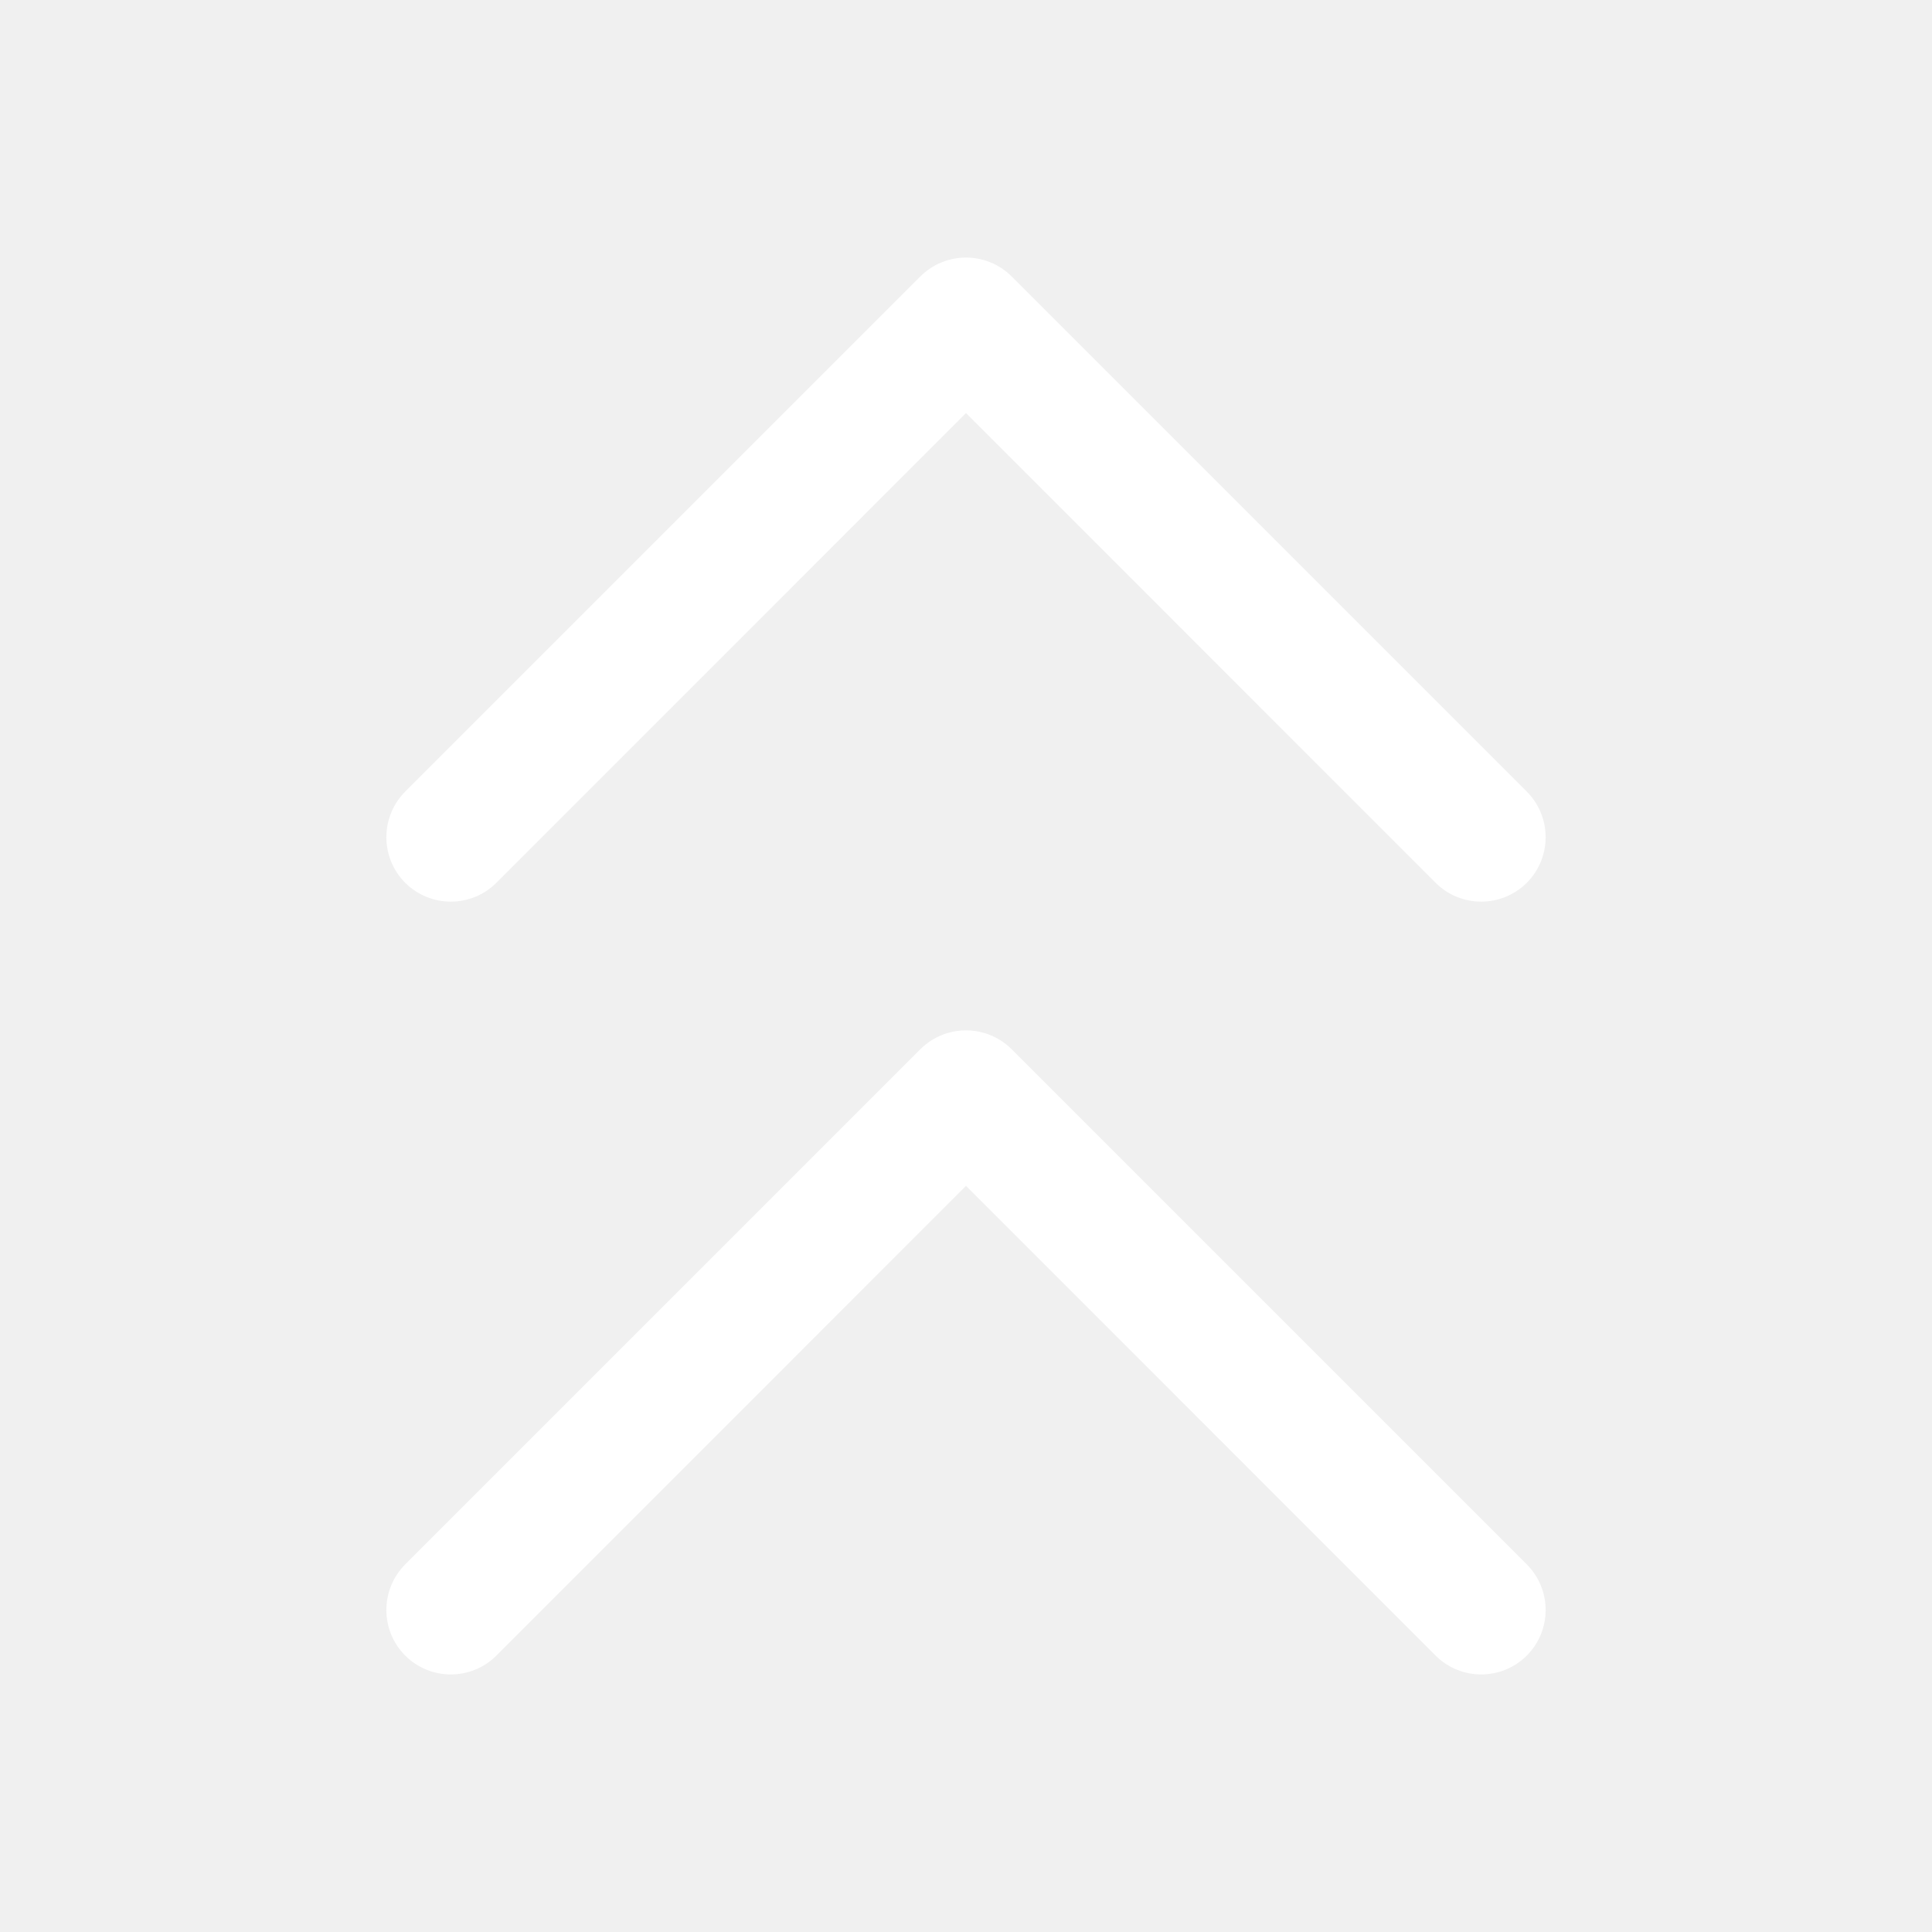
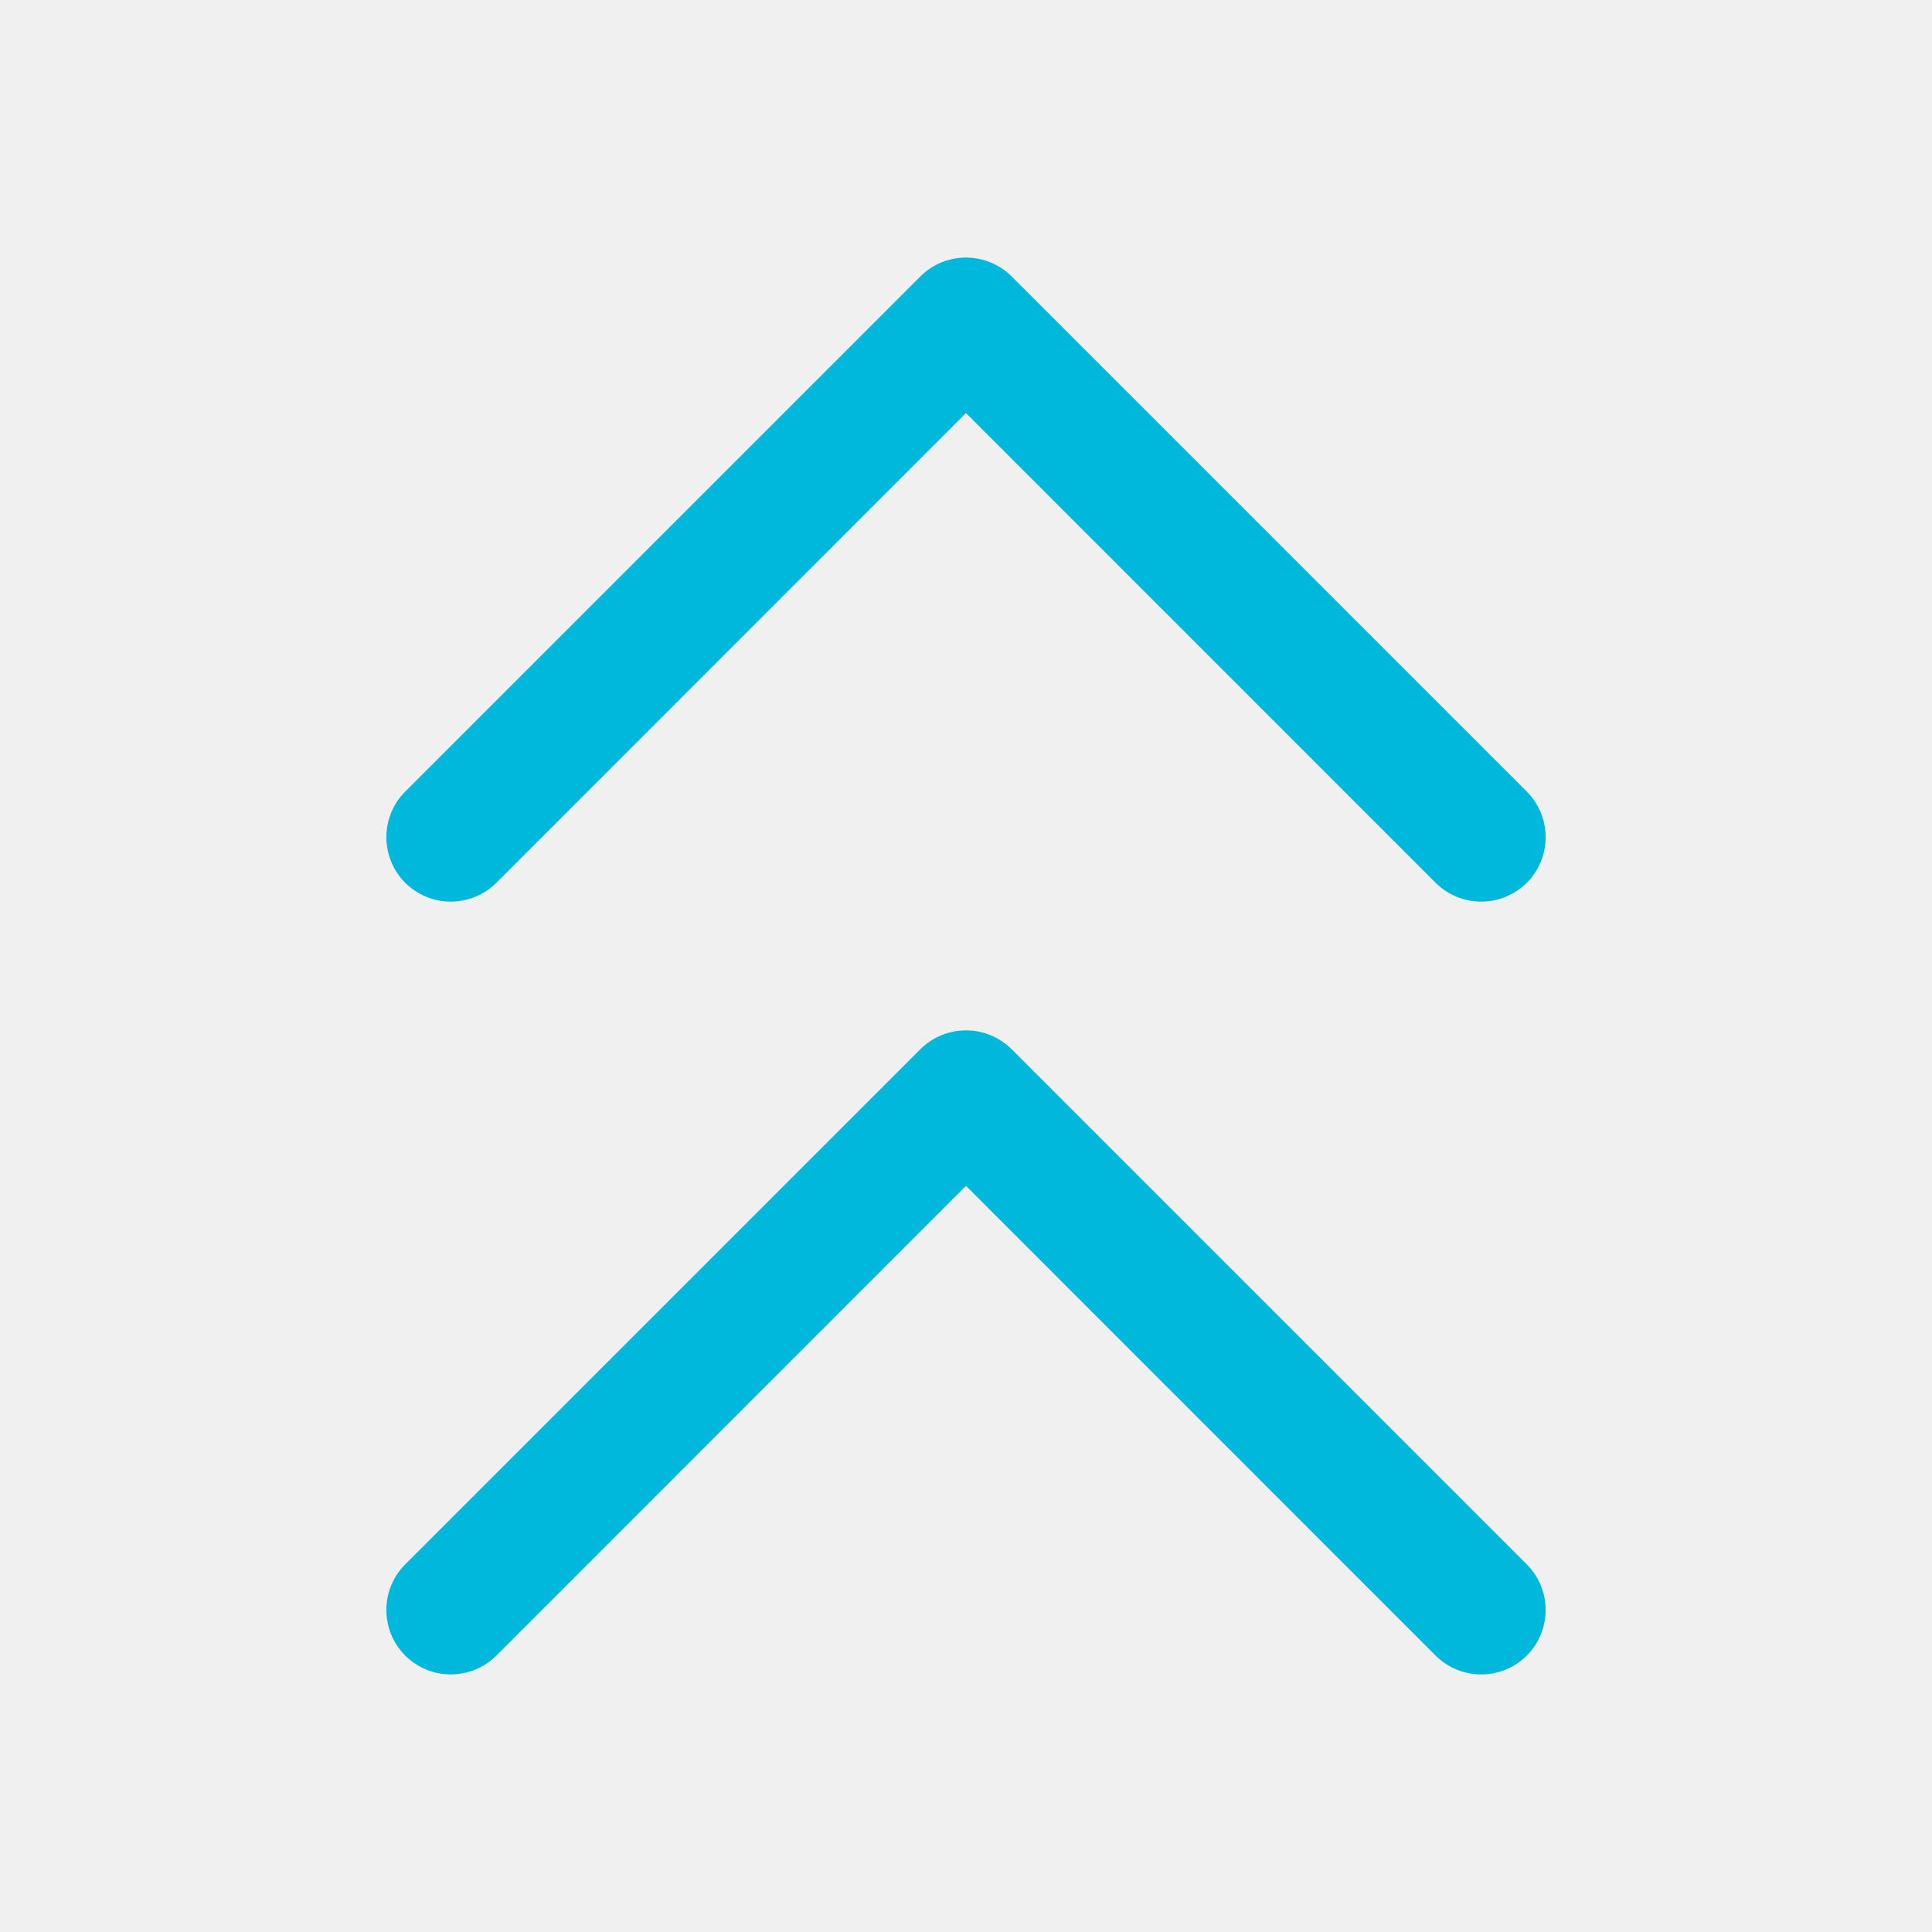
<svg xmlns="http://www.w3.org/2000/svg" width="15" height="15" viewBox="0 0 15 15" fill="none">
-   <path d="M11.146 6.854C11.342 7.049 11.658 7.049 11.854 6.854C12.049 6.658 12.049 6.342 11.854 6.146L7.854 2.146C7.658 1.951 7.342 1.951 7.146 2.146L3.146 6.146C2.951 6.342 2.951 6.658 3.146 6.854C3.342 7.049 3.658 7.049 3.854 6.854L7.5 3.207L11.146 6.854ZM11.146 12.854C11.342 13.049 11.658 13.049 11.854 12.854C12.049 12.658 12.049 12.342 11.854 12.146L7.854 8.146C7.658 7.951 7.342 7.951 7.146 8.146L3.146 12.146C2.951 12.342 2.951 12.658 3.146 12.854C3.342 13.049 3.658 13.049 3.854 12.854L7.5 9.207L11.146 12.854Z" fill="white" fill-rule="evenodd" clip-rule="evenodd" />
+   <path d="M11.146 6.854C11.342 7.049 11.658 7.049 11.854 6.854C12.049 6.658 12.049 6.342 11.854 6.146L7.854 2.146C7.658 1.951 7.342 1.951 7.146 2.146L3.146 6.146C2.951 6.342 2.951 6.658 3.146 6.854C3.342 7.049 3.658 7.049 3.854 6.854L7.5 3.207L11.146 6.854ZM11.146 12.854C11.342 13.049 11.658 13.049 11.854 12.854C12.049 12.658 12.049 12.342 11.854 12.146L7.854 8.146C7.658 7.951 7.342 7.951 7.146 8.146L3.146 12.146C2.951 12.342 2.951 12.658 3.146 12.854C3.342 13.049 3.658 13.049 3.854 12.854L7.5 9.207L11.146 12.854Z" fill="#00B8DB" fill-rule="evenodd" clip-rule="evenodd" />
</svg>
